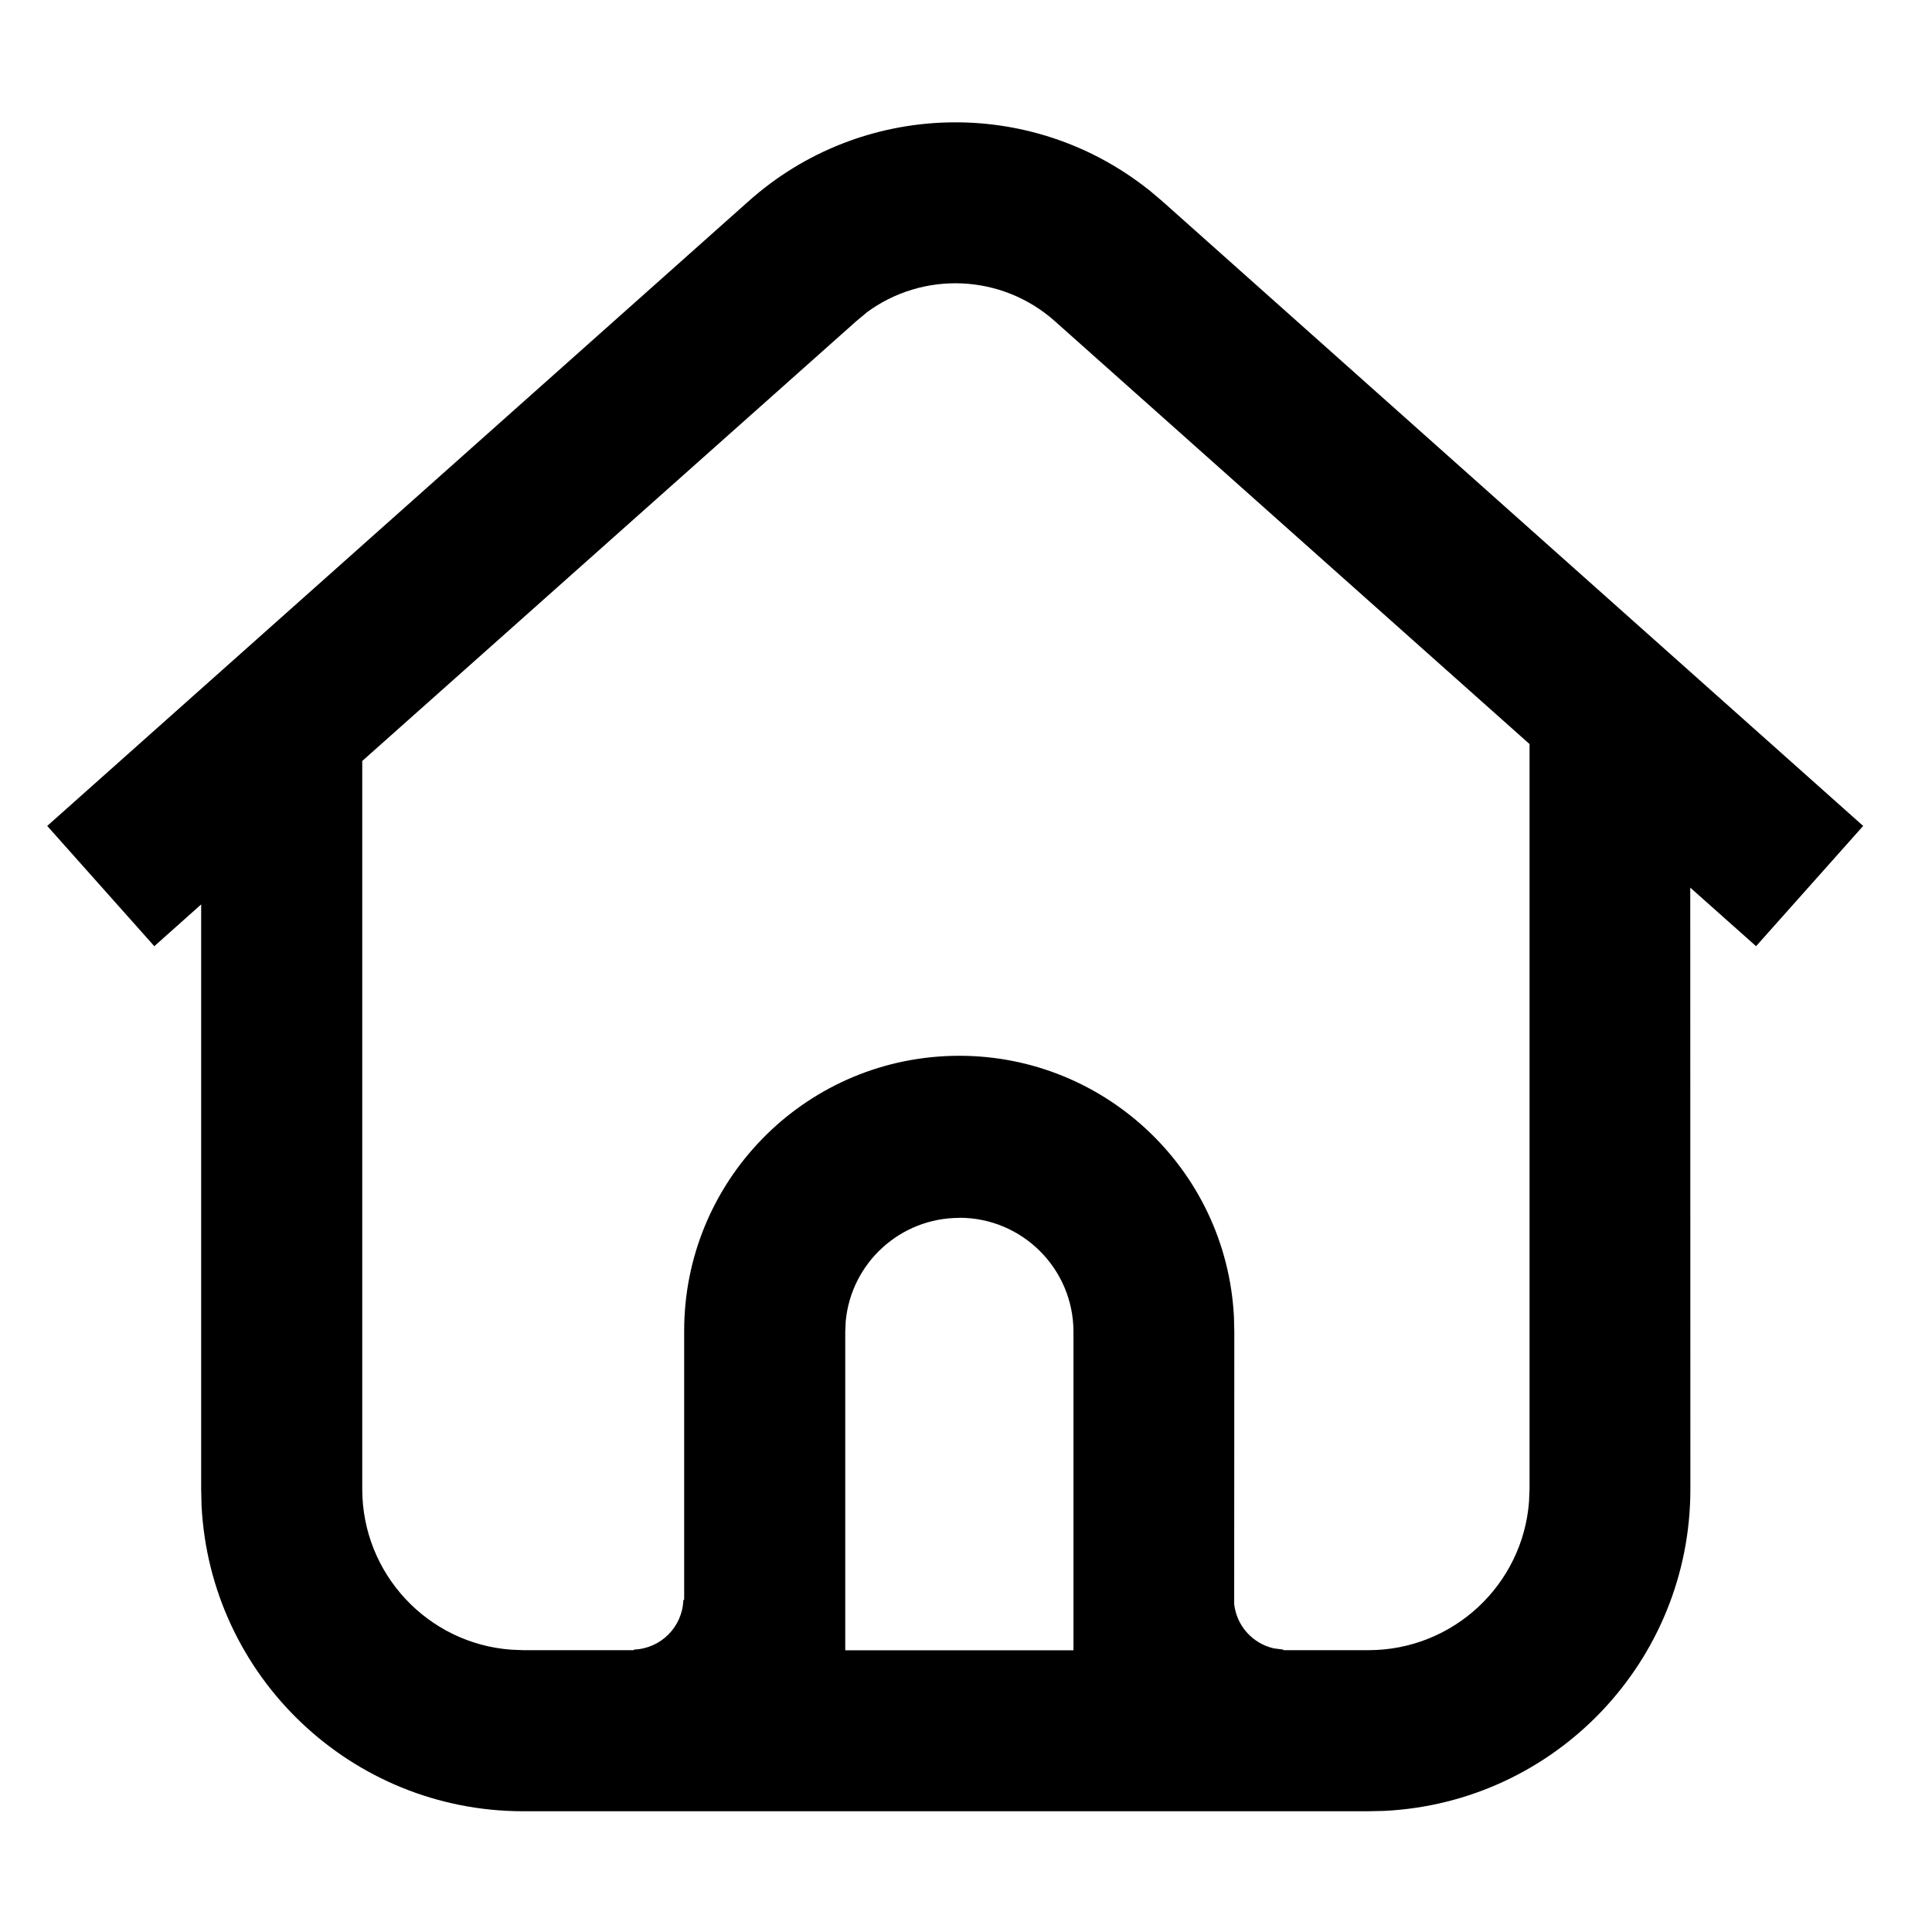
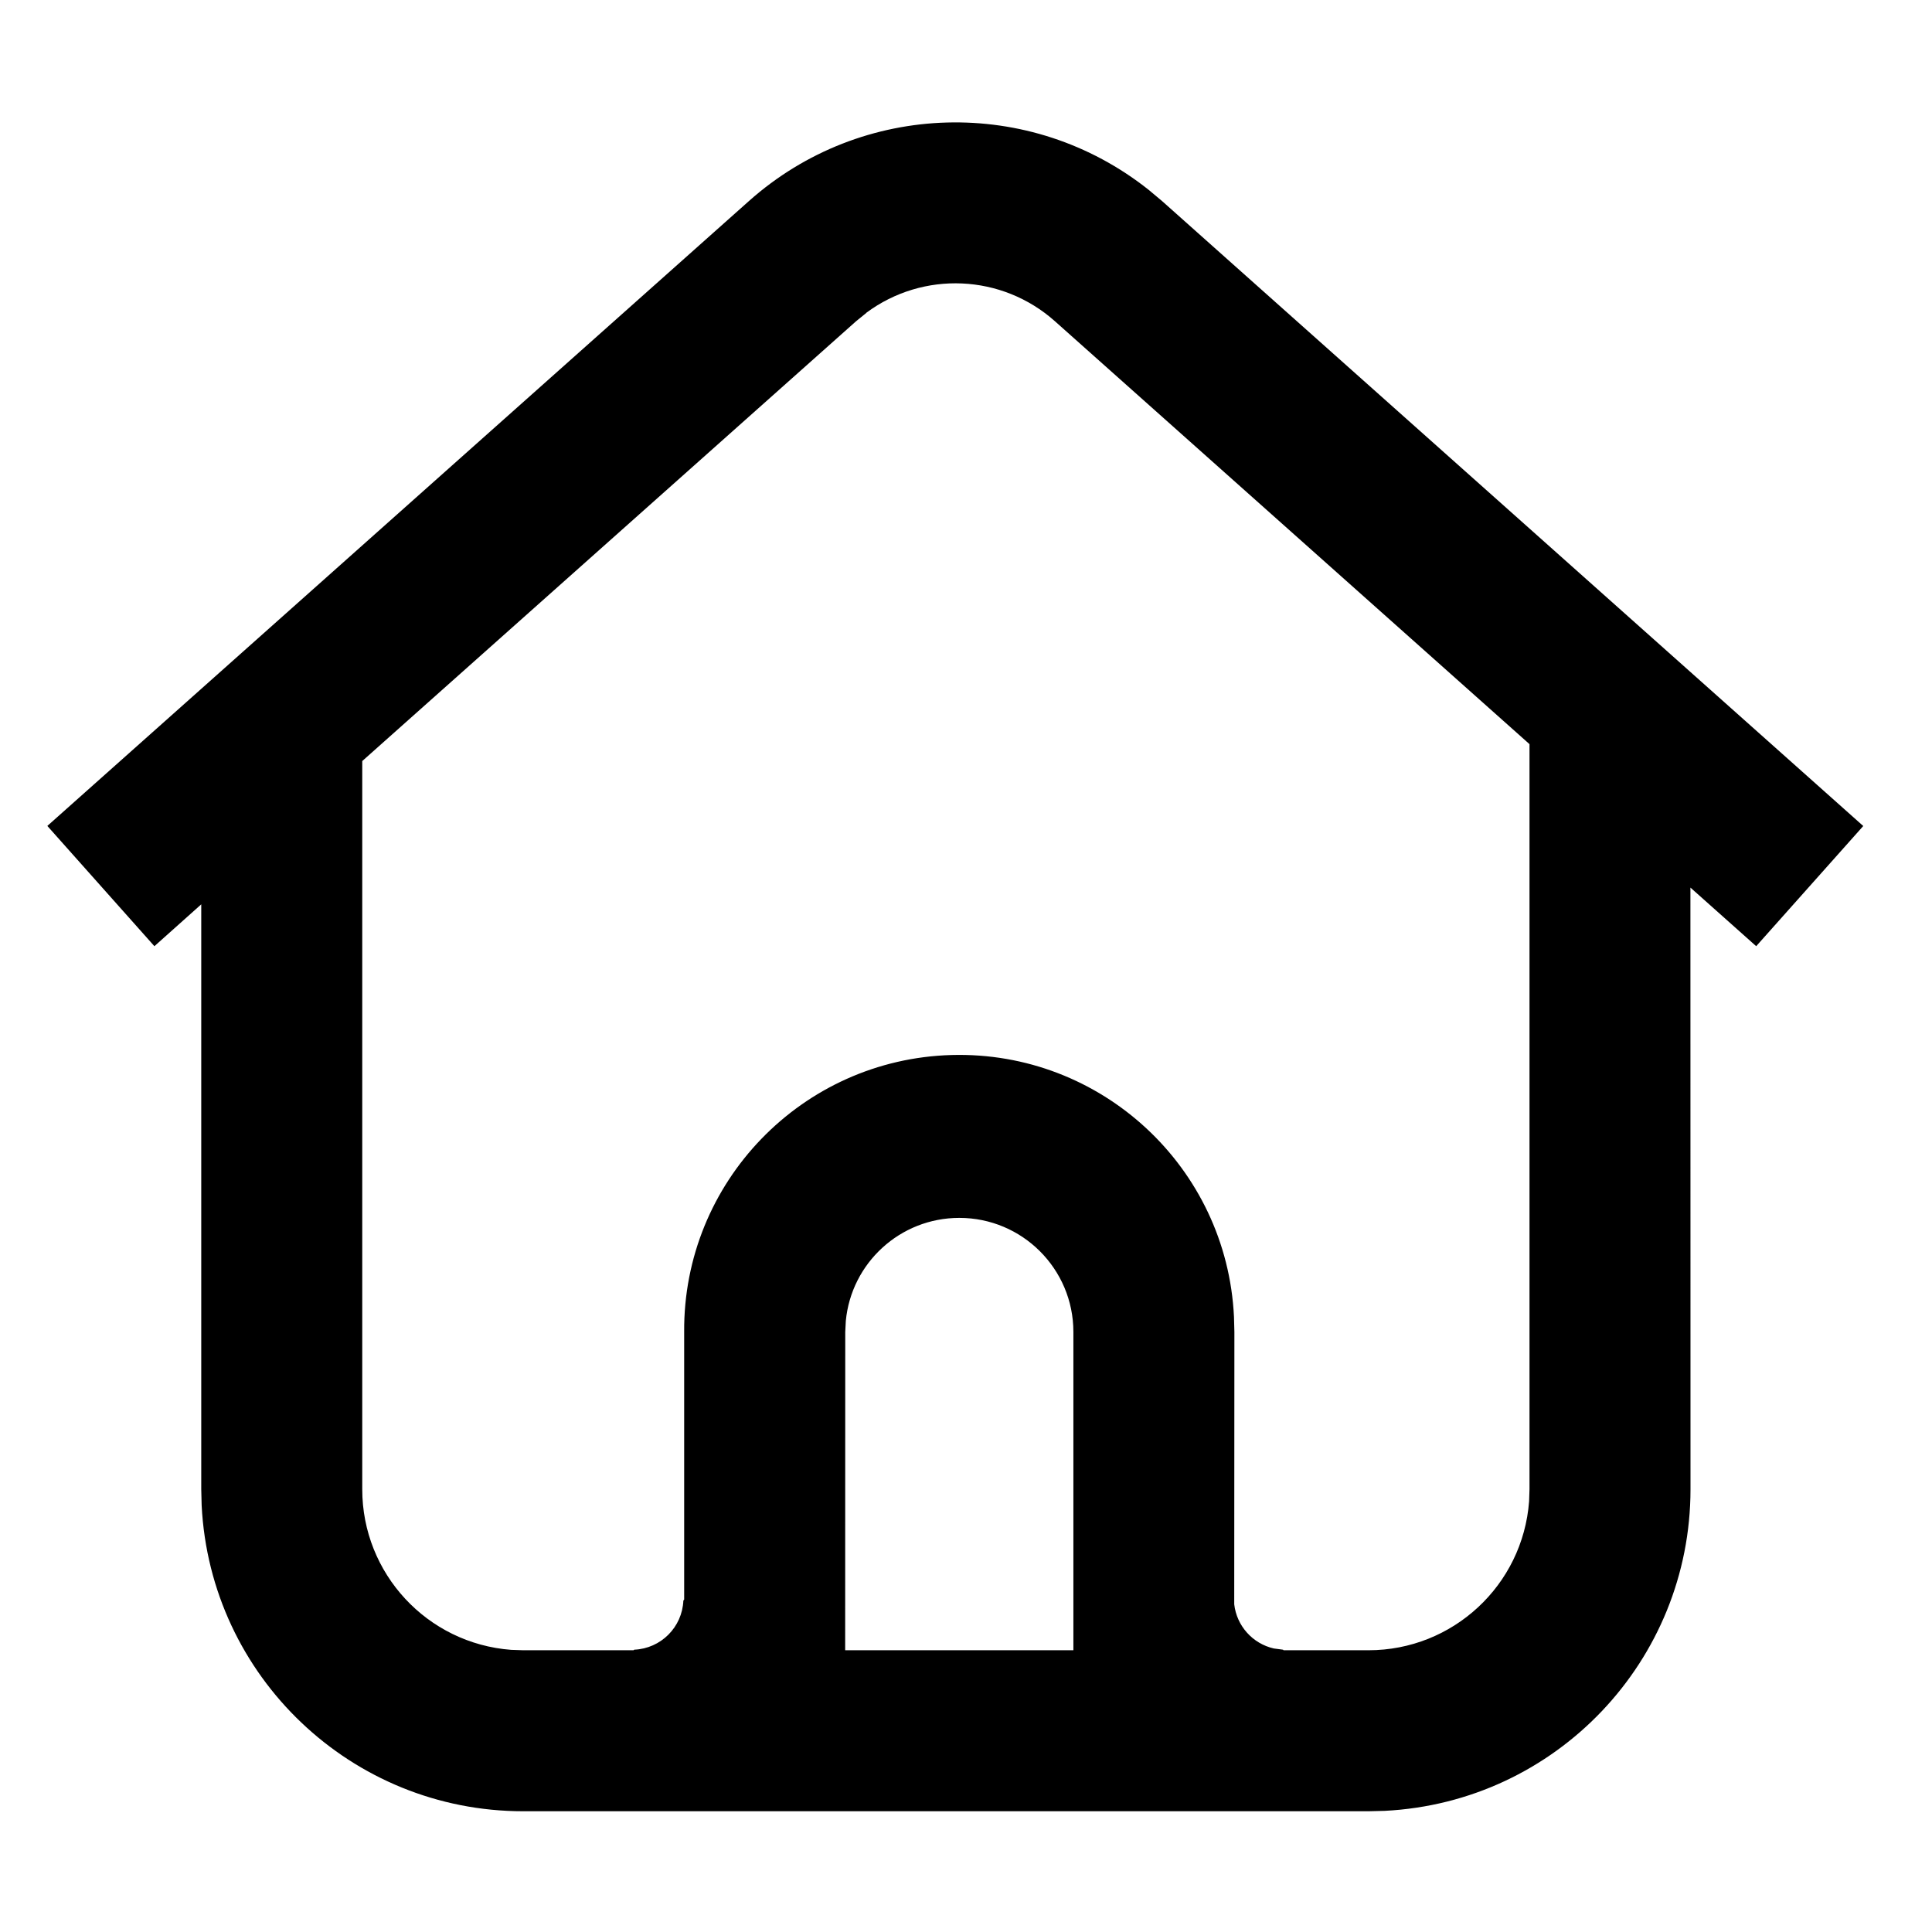
- <svg xmlns="http://www.w3.org/2000/svg" width="16" height="16" viewBox="0 0 16 16">
-   <path d="M9.514 1.572l.11.093L15.43 6.84l-.887.996-.545-.485.001 4.982a2.667 2.667 0 01-2.534 2.664l-.133.003h-7a2.667 2.667 0 01-2.663-2.534l-.003-.133V7.49l-.388.346-.887-.996 5.81-5.175a2.572 2.572 0 013.312-.093zm-2.34 1.019l-.084.07L3 6.302v6.03c0 .703.544 1.28 1.234 1.33l.1.004h.913l.005-.005a.425.425 0 00.407-.407l.007-.008V11.03a2.278 2.278 0 014.553-.125l.003.125-.001 2.255a.425.425 0 00.328.366l.077.01.004.005h.703c.703 0 1.28-.544 1.33-1.234l.004-.1v-6.17L8.736 2.66a1.238 1.238 0 00-1.562-.07zm.77 7.495a.945.945 0 00-.94.854L7 11.03v2.637h1.89V11.03a.945.945 0 00-.945-.945z" fill-rule="evenodd" />
+ <svg xmlns="http://www.w3.org/2000/svg" width="24" height="24" viewBox="0 0 24 24">
+   <path d="M14.27 2.359l.166.139 8.71 7.763-1.33 1.493-.817-.728L21 18.5a4 4 0 01-3.8 3.995l-.2.005H6.5a4 4 0 01-3.995-3.8l-.005-.2v-7.266l-.582.52-1.33-1.494 8.716-7.763a3.857 3.857 0 014.966-.138zm-3.508 1.528l-.128.104L4.5 9.454V18.5a2 2 0 001.85 1.995l.15.005h1.37l.009-.007a.638.638 0 00.61-.61l.01-.013v-3.324a3.417 3.417 0 016.83-.188l.005.188-.002 3.383a.638.638 0 00.492.549l.114.015.007.007H17a2 2 0 001.995-1.85L19 18.5V9.244L13.104 3.99a1.857 1.857 0 00-2.343-.104zm1.155 11.242c-.737 0-1.342.562-1.41 1.28l-.007.137-.001 3.954h2.835v-3.954c0-.783-.635-1.417-1.417-1.417z" fill-rule="evenodd" />
</svg>
